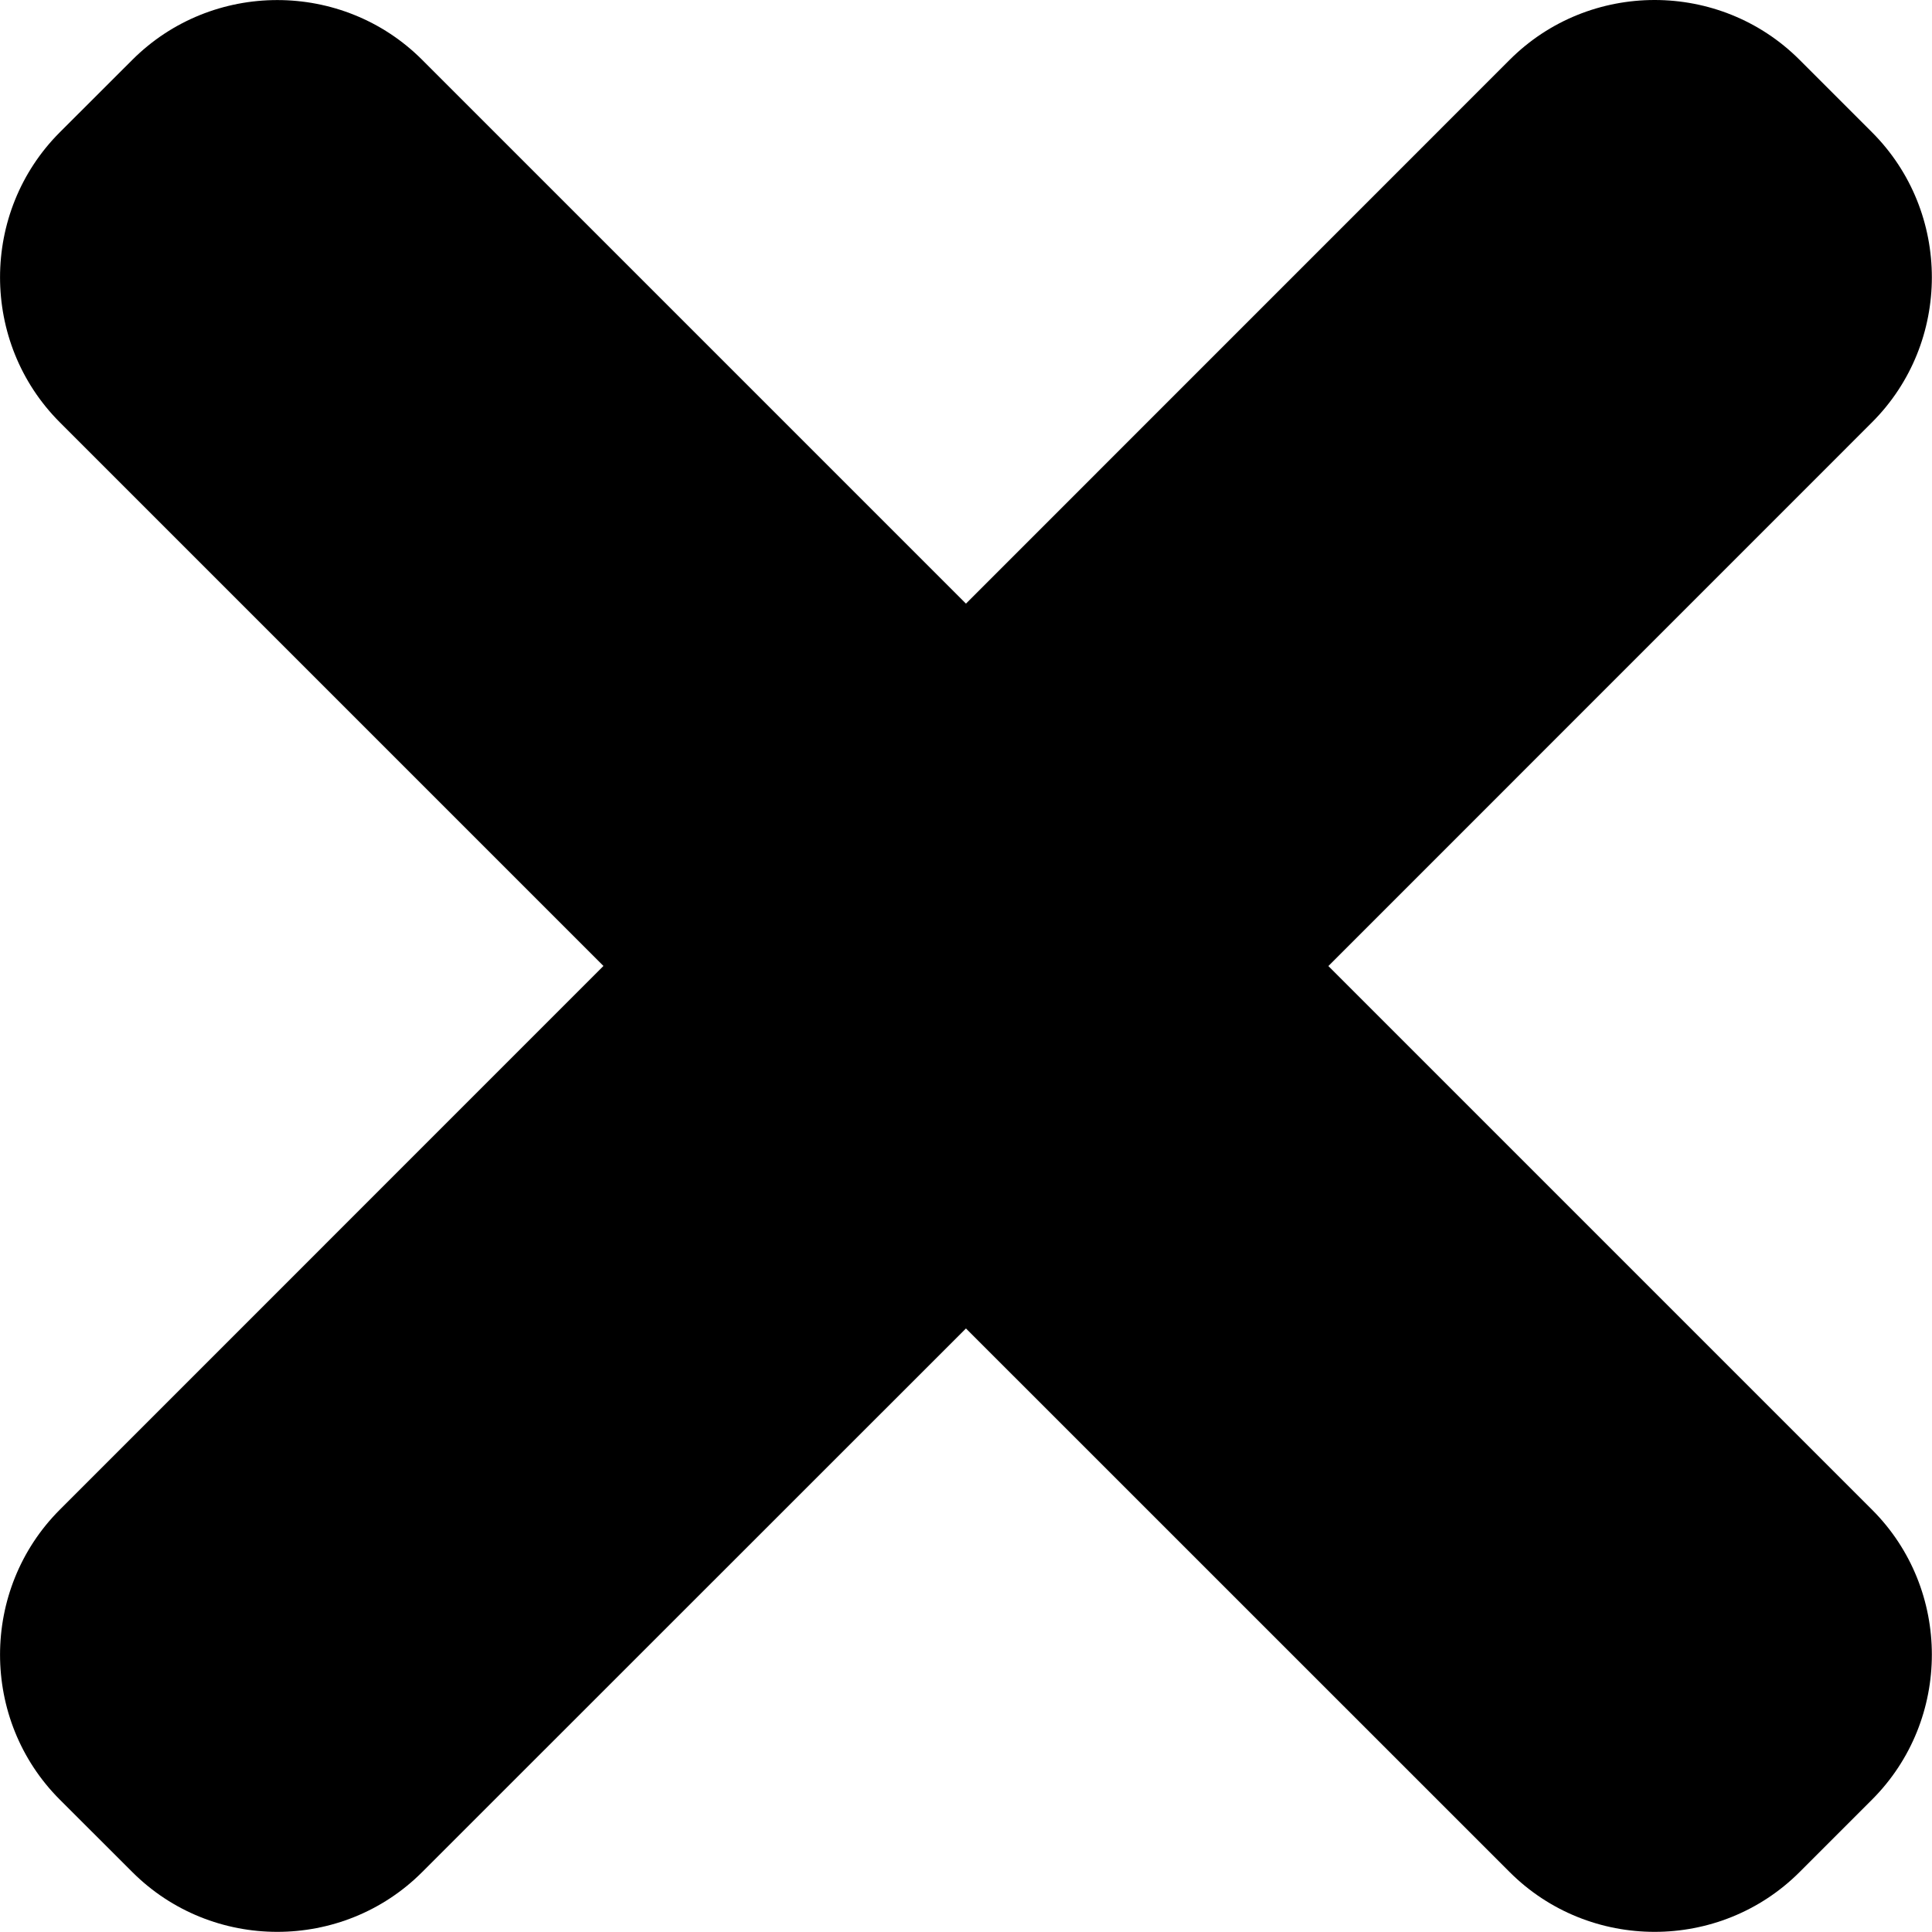
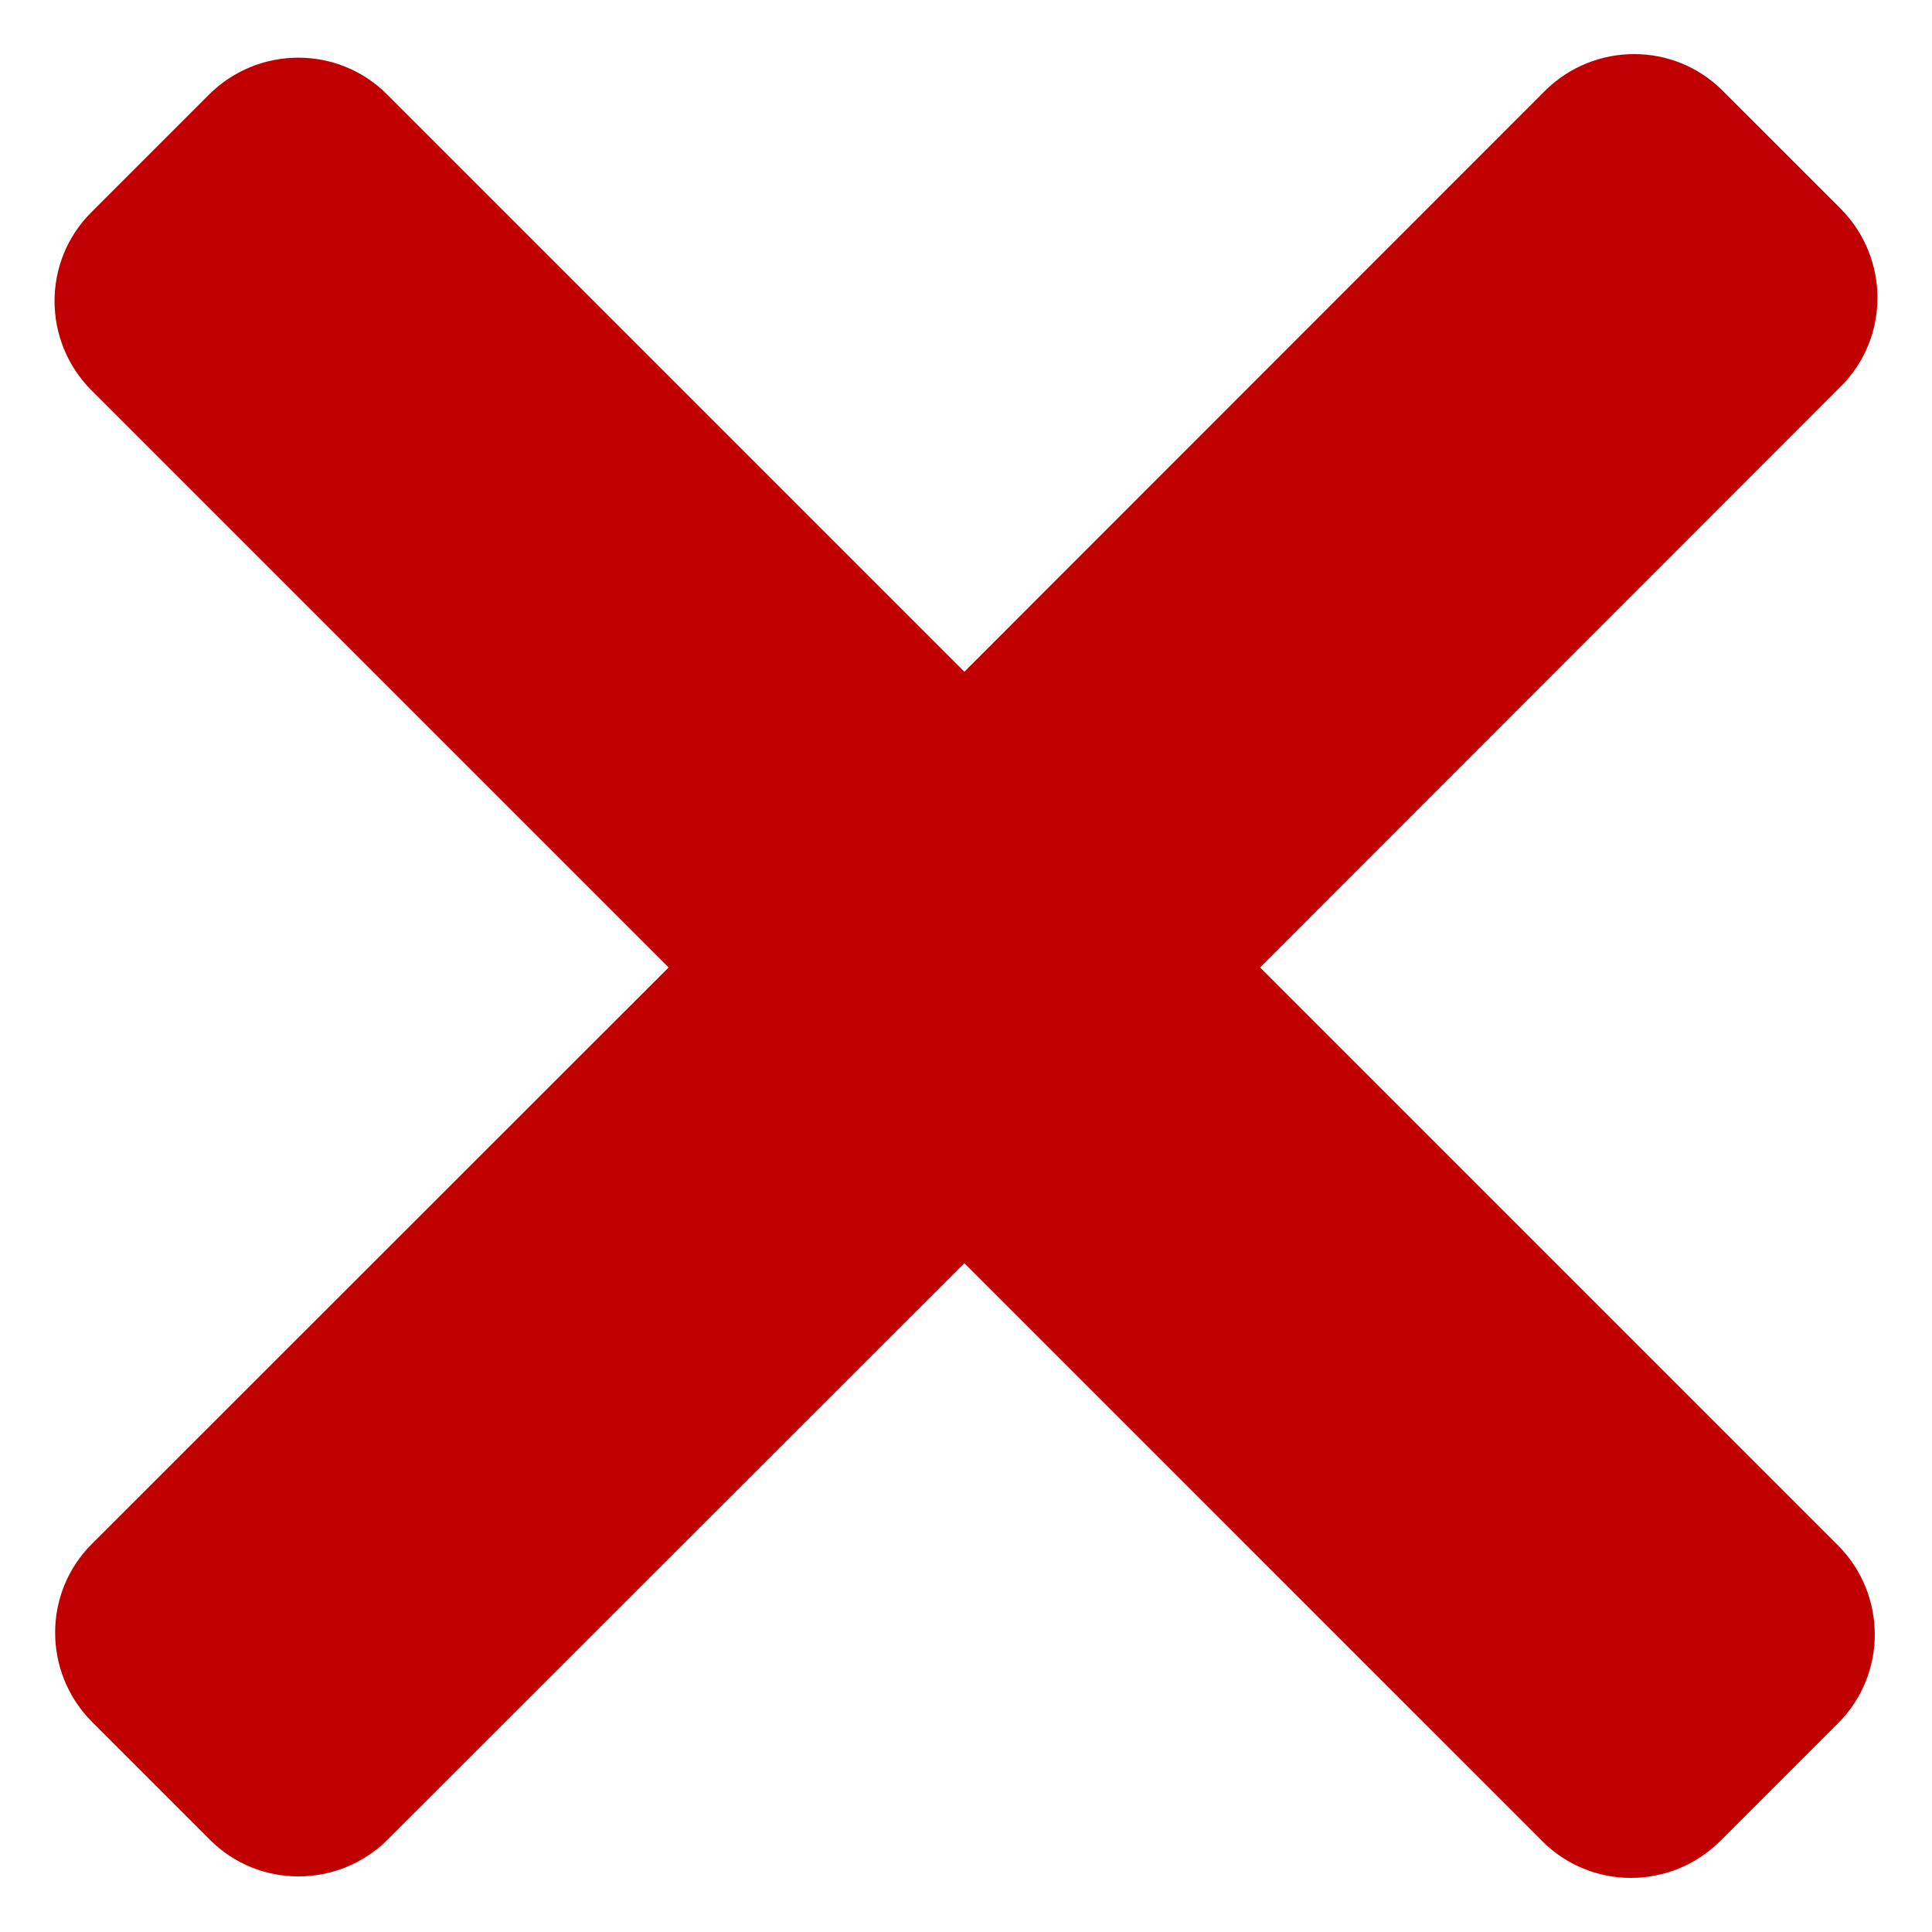
- <svg xmlns="http://www.w3.org/2000/svg" version="1.1" id="Capa_1" x="0px" y="0px" width="23.332px" height="23.333px" viewBox="0 0 23.332 23.333" enable-background="new 0 0 23.332 23.333" xml:space="preserve">
-   <path d="M16.043,11.667L22.609,5.1c0.963-0.963,0.963-2.539,0-3.502l-0.875-0.875c-0.963-0.964-2.539-0.964-3.502,0L11.666,7.29  L5.099,0.723c-0.962-0.963-2.538-0.963-3.501,0L0.722,1.598c-0.962,0.963-0.962,2.539,0,3.502l6.566,6.566l-6.566,6.567  c-0.962,0.963-0.962,2.539,0,3.501l0.876,0.875c0.963,0.963,2.539,0.963,3.501,0l6.567-6.565l6.566,6.565  c0.963,0.963,2.539,0.963,3.502,0l0.875-0.875c0.963-0.963,0.963-2.539,0-3.501L16.043,11.667z" />
+ <svg xmlns="http://www.w3.org/2000/svg" version="1.1" width="650" height="650">
+   <g id="Layer1" opacity="1">
+     <g id="Shape1">
+       <path id="shapePath1" d="M423.95,325.5 L619.35,130 C635.75,113.6 635.75,86.9 619.35,70.3 L579.55,30.5 C563.15,14.1 536.45,14.1 519.85,30.5 L324.45,226 L130.15,31.7 C113.75,15.3 87.05,15.3 70.45,31.7 L30.65,71.5 C14.25,87.9 14.25,114.6 30.65,131.2 L224.95,325.5 L30.85,519.5 C14.45,535.9 14.45,562.6 30.85,579.2 L70.65,619 C87.05,635.4 113.75,635.4 130.35,619 L324.45,425 L518.95,619.5 C535.35,635.9 562.05,635.9 578.65,619.5 L618.45,579.7 C634.85,563.3 634.85,536.6 618.45,520 L423.95,325.5 Z" style="stroke:none;fill-rule:nonzero;fill:#c00000;fill-opacity:1;" />
+     </g>
+   </g>
</svg>
